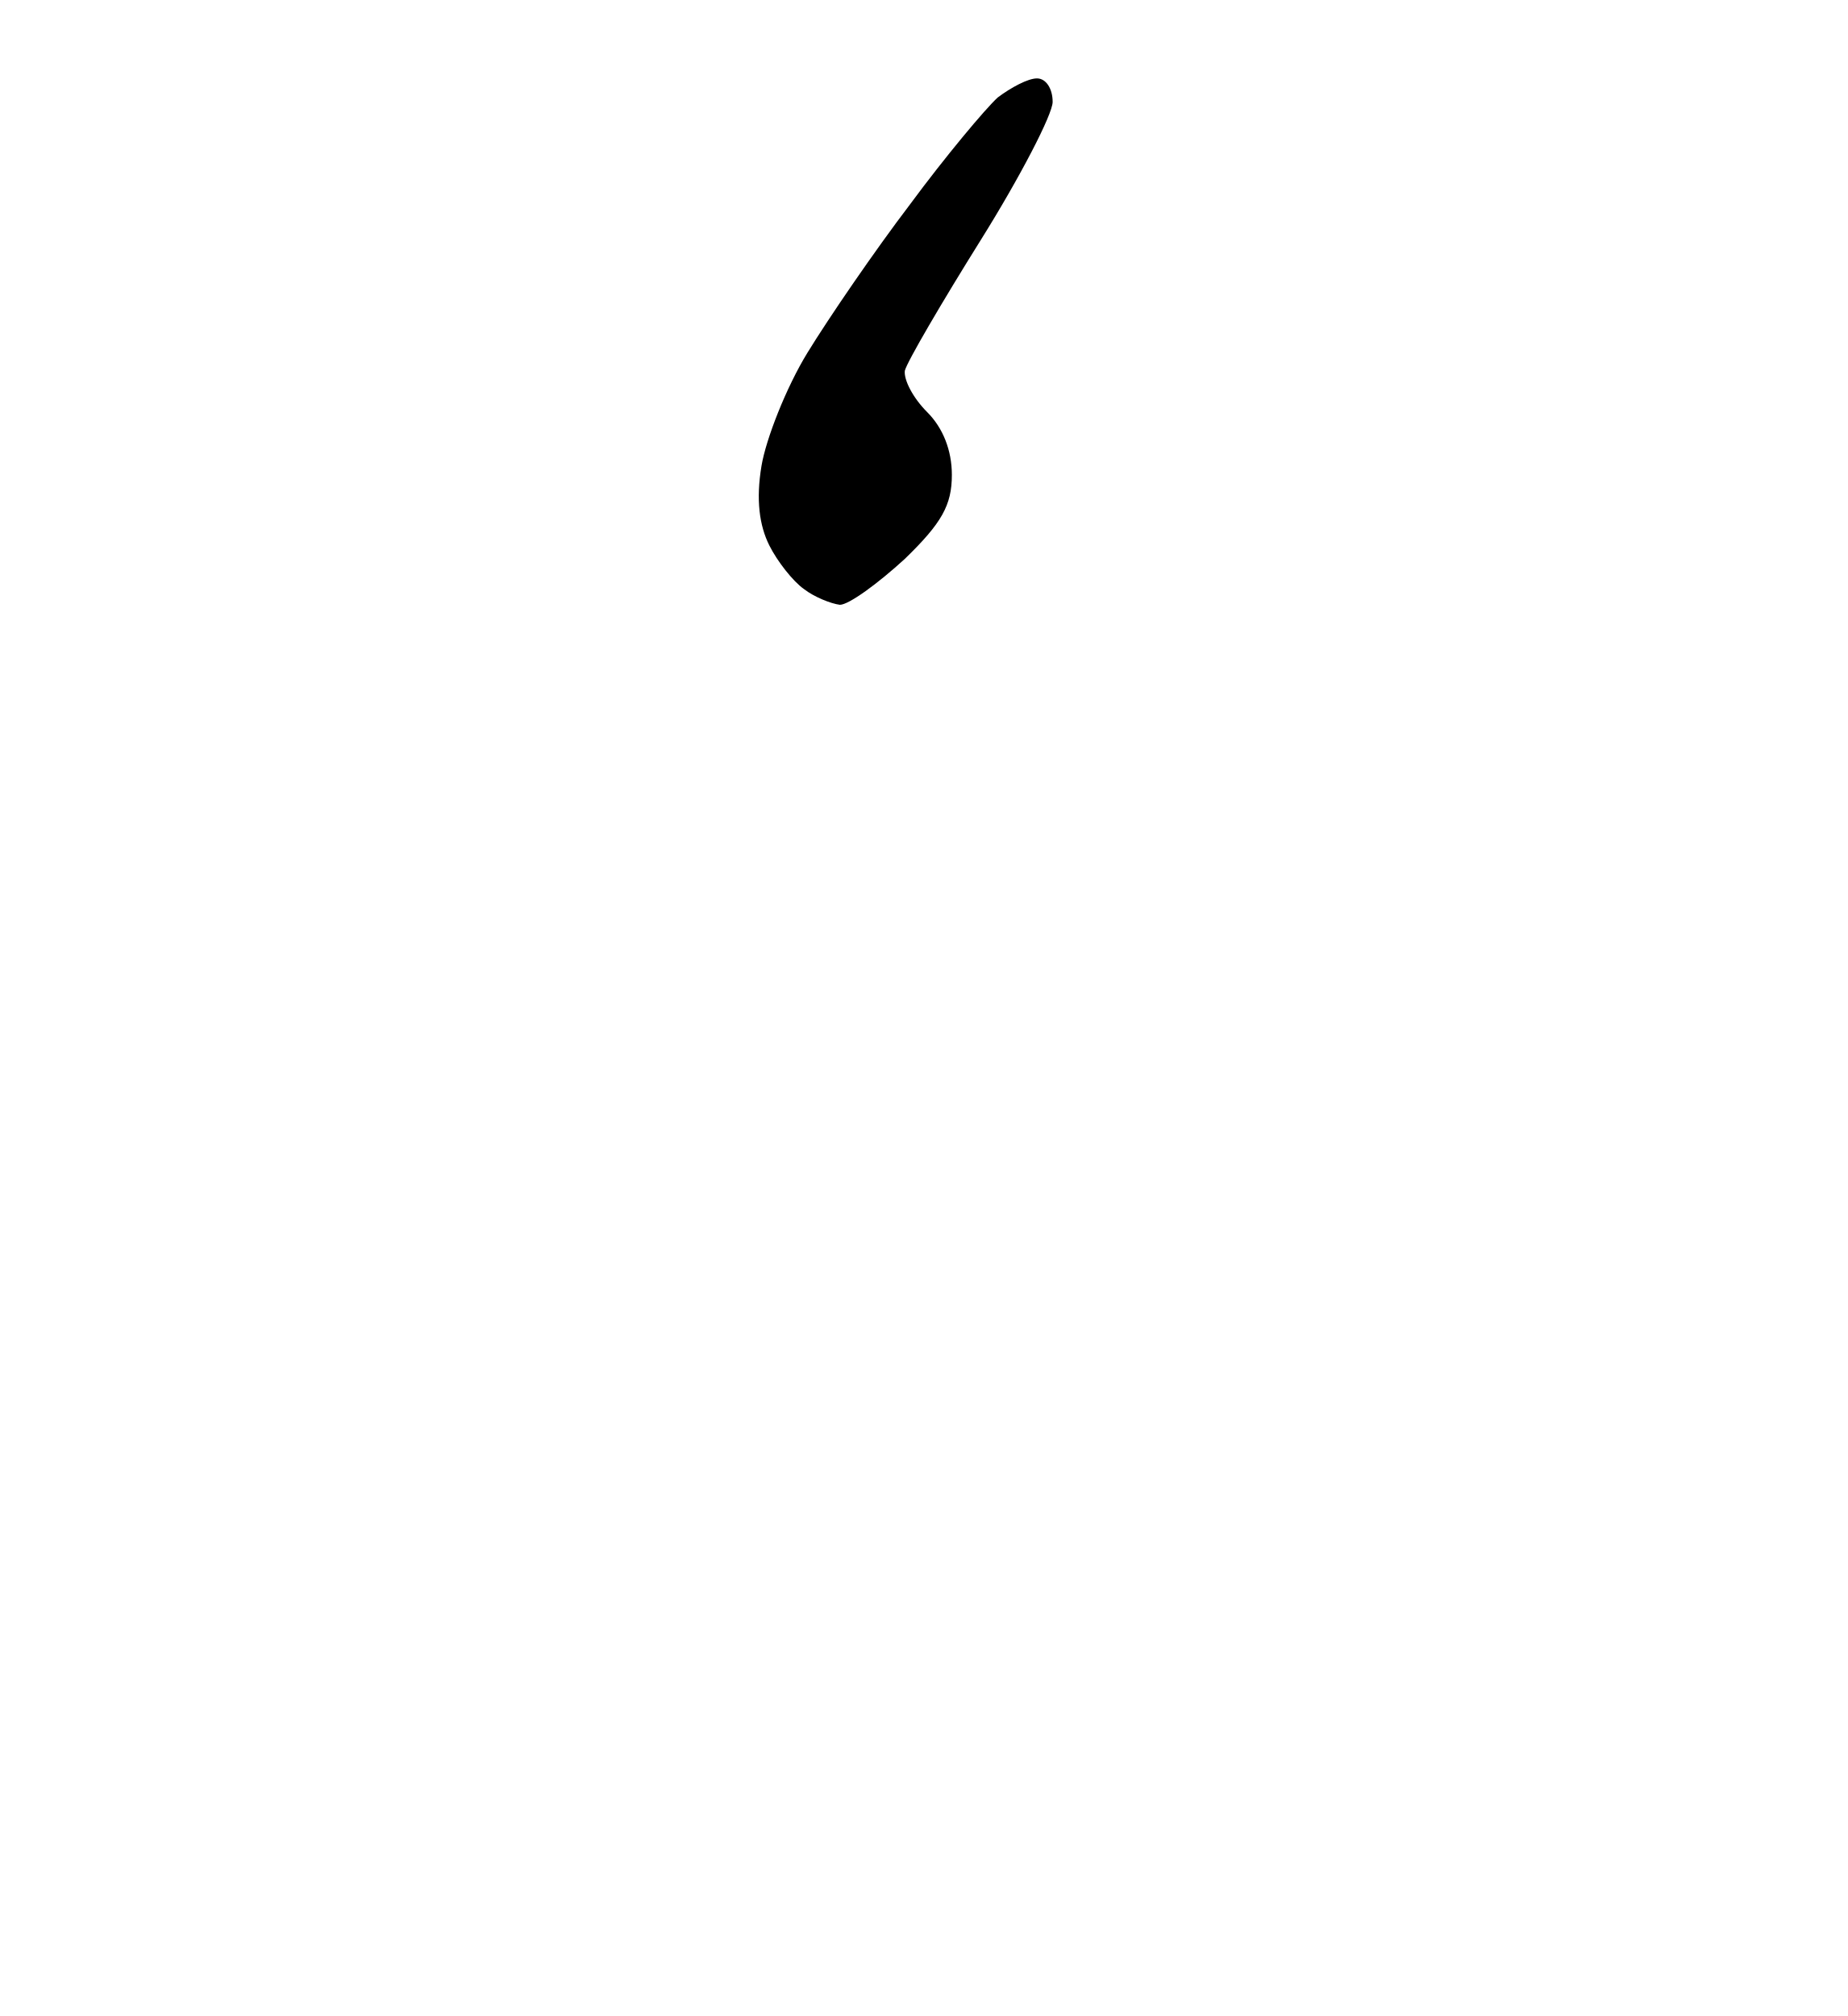
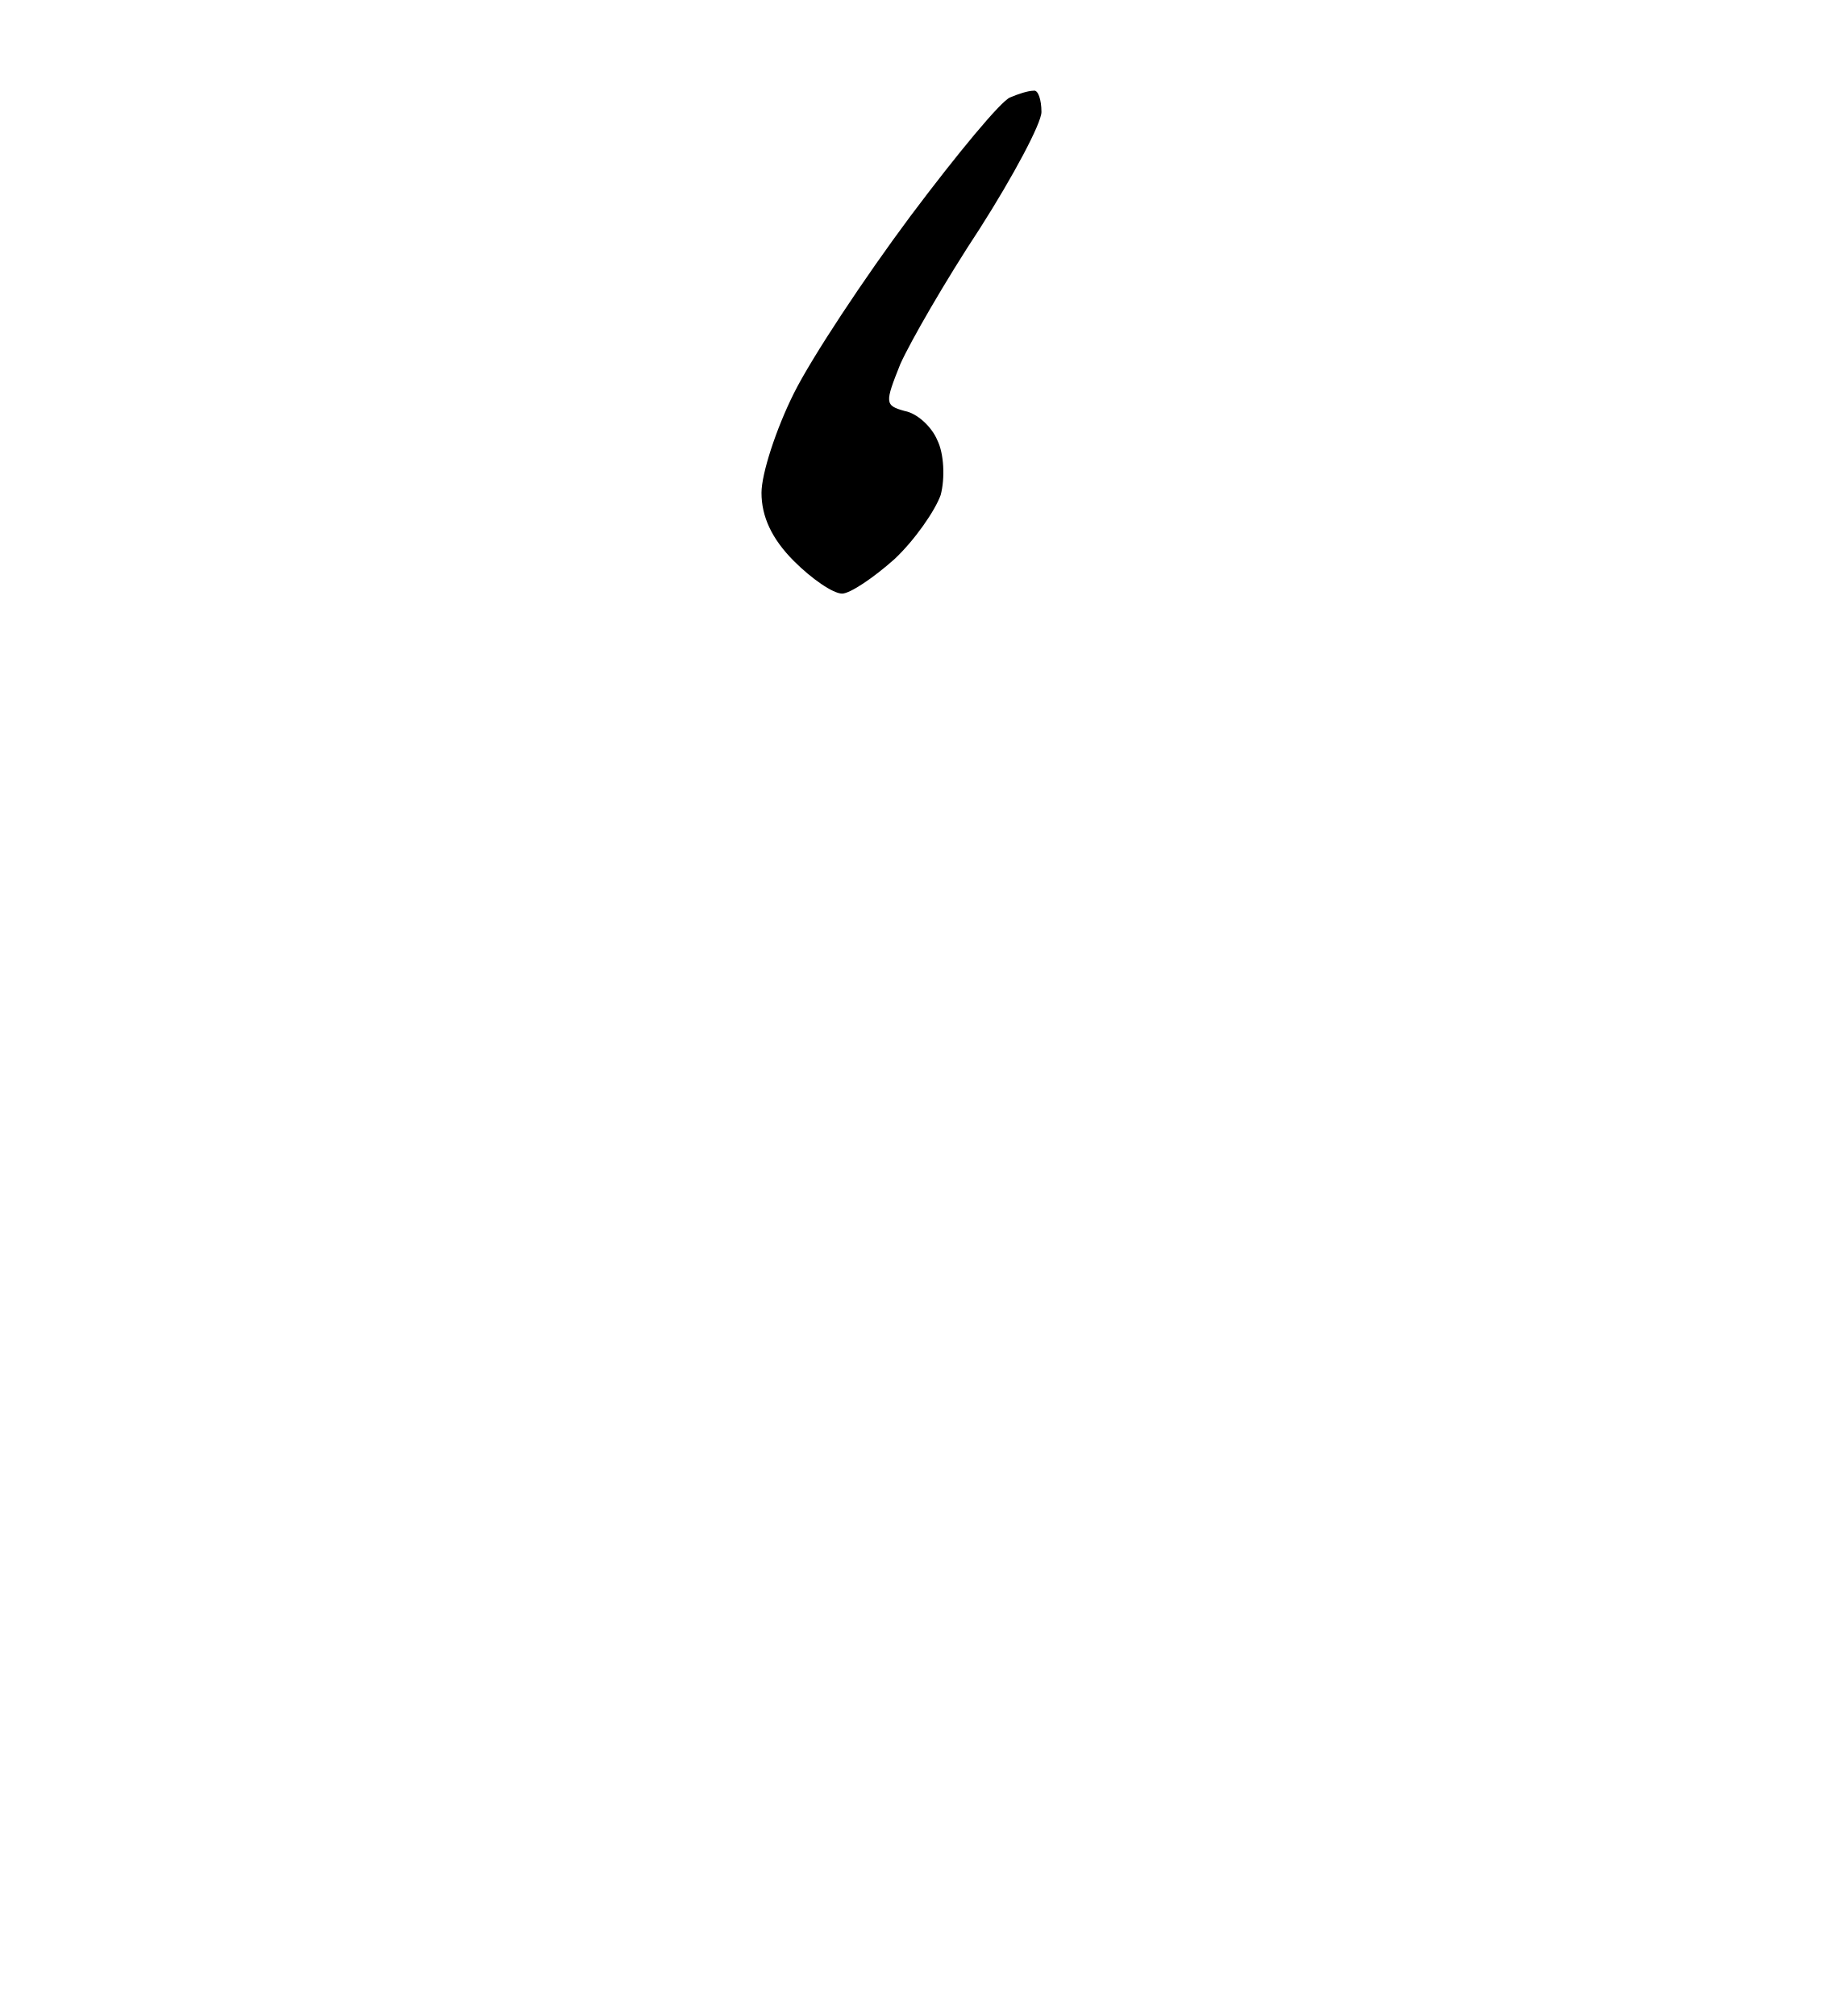
<svg xmlns="http://www.w3.org/2000/svg" version="1.0" width="165pt" height="180pt" viewBox="0 0 165 180" preserveAspectRatio="xMidYMid meet">
  <g transform="translate(0,180) scale(0.1,-0.1)" fill="#000000" stroke="none">
-     <path d="M926 1730 c-8 0 -23 -8 -35 -17 -11 -10 -47 -53 -78 -95 -32 -42 -73 -102 -92 -133 -19 -31 -37 -77 -41 -101 -5 -30 -2 -53 7 -71 7 -14 21 -32 31 -39 9 -7 24 -13 32 -14 8 0 34 19 58 41 33 32 42 48 42 75 0 22 -8 42 -22 56 -13 13 -21 29 -20 37 2 8 33 61 68 117 35 56 64 112 64 123 0 12 -6 21 -14 21z" />
+     <path d="M923 1719 c-5 0 -14 -3 -21 -6 -8 -3 -47 -50 -89 -106 -41 -55 -88 -126 -104 -158 -16 -32 -29 -72 -29 -89 0 -21 9 -41 29 -61 16 -16 35 -29 43 -29 7 0 28 14 47 31 18 17 36 43 41 57 4 15 3 37 -3 49 -5 12 -18 24 -29 26 -18 5 -18 7 -4 42 9 20 40 74 71 121 30 47 55 94 55 104 0 11 -3 20 -7 19z" />
  </g>
</svg>
